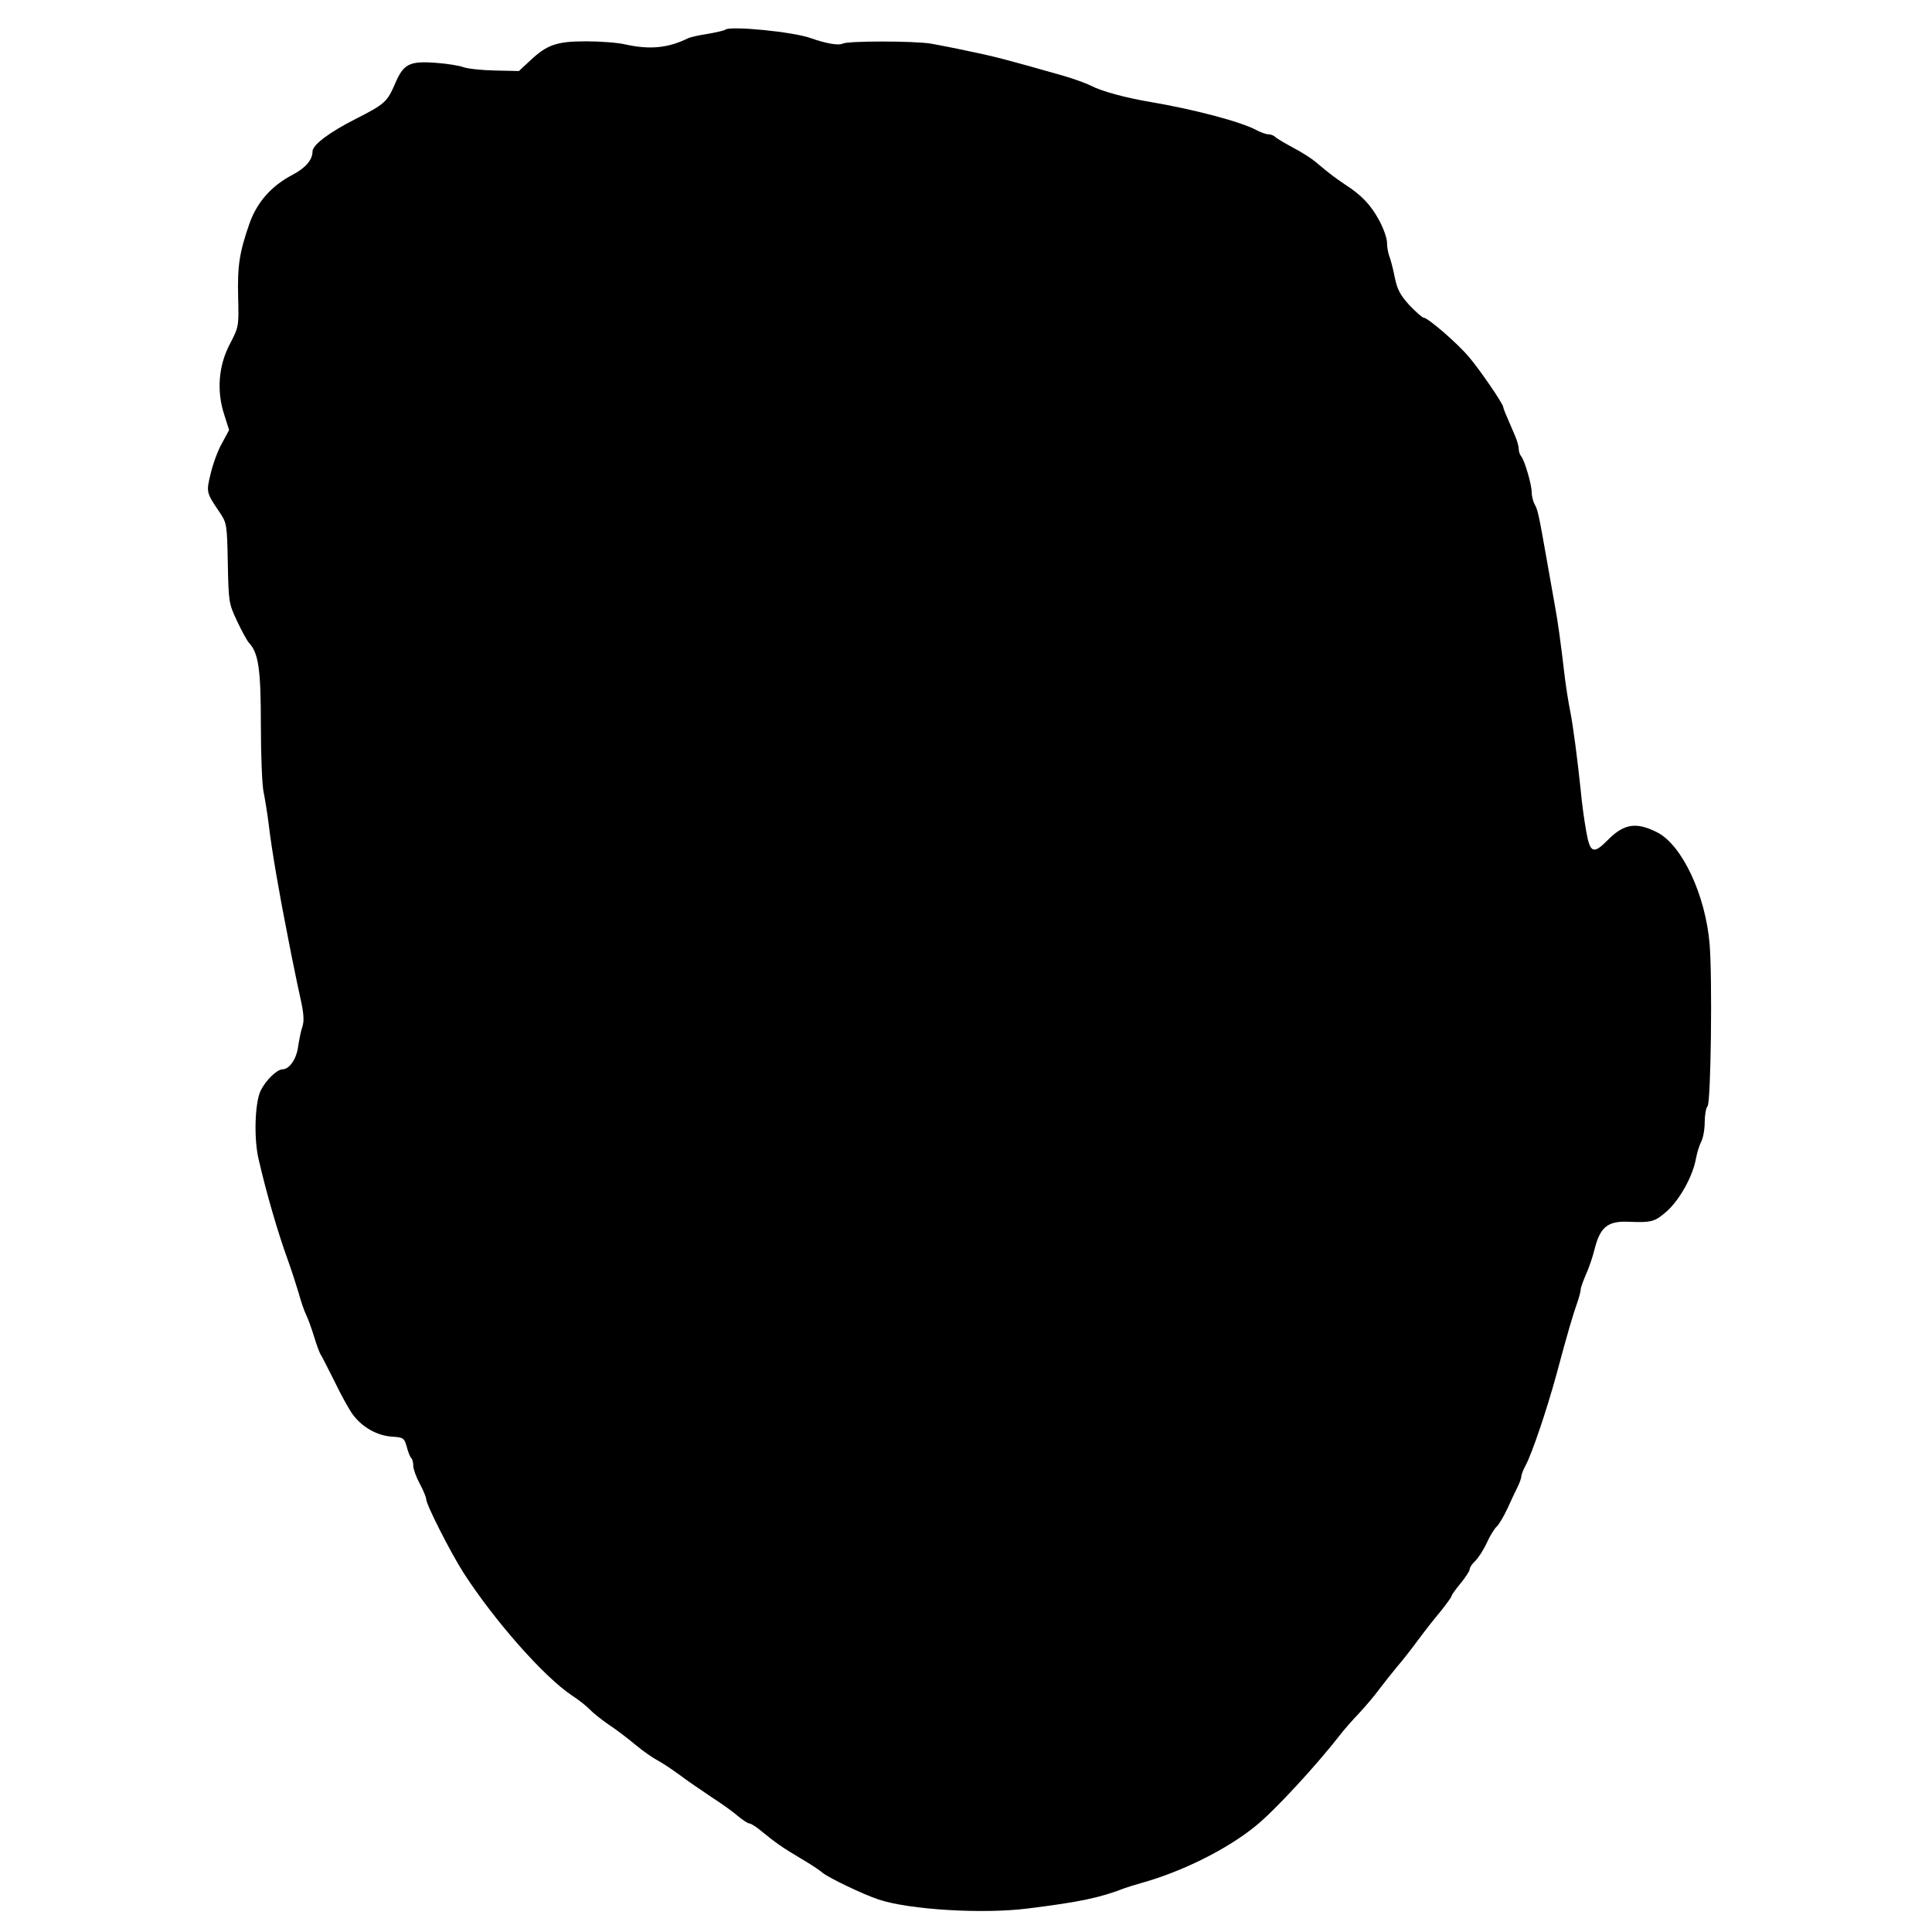
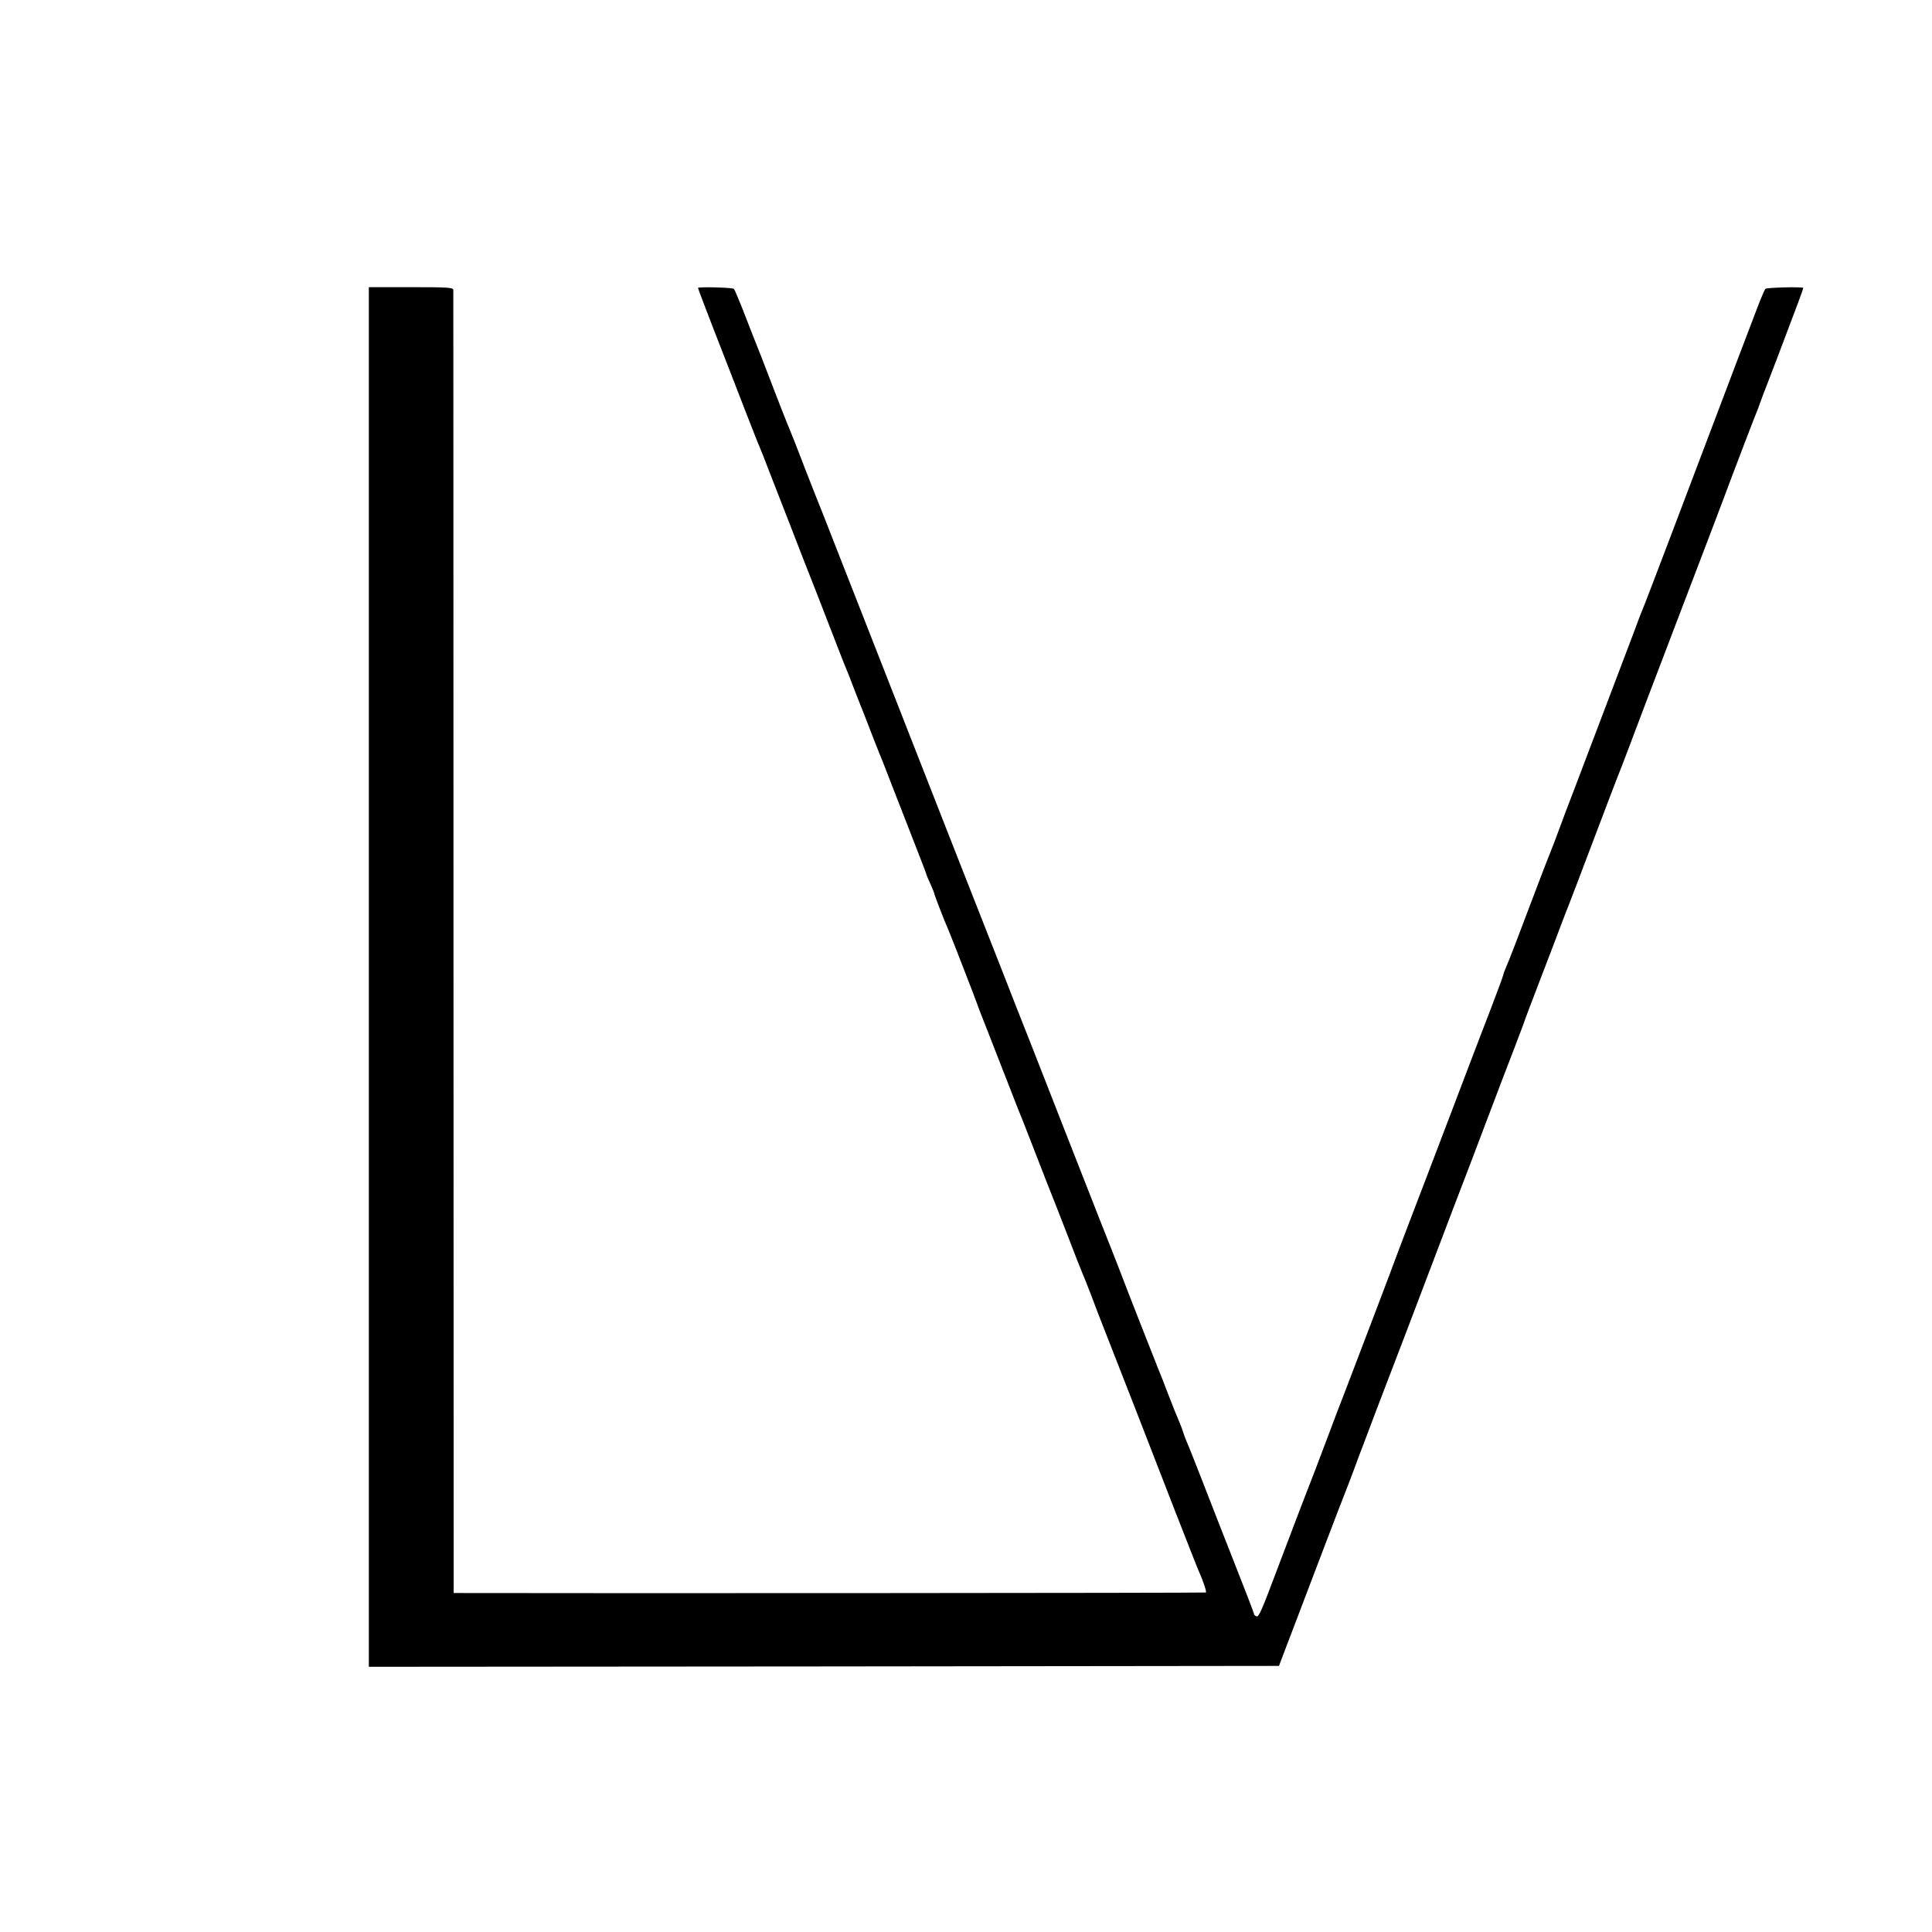
- <svg xmlns="http://www.w3.org/2000/svg" version="1.0" width="748pt" height="748pt" viewBox="0 0 748 748" preserveAspectRatio="xMidYMid meet">
-   <g transform="translate(0,748) scale(0.1,-0.1)" fill="#000000" stroke="none">
-     <path d="M2808 7365 c-3 -3 -33 -10 -67 -16 -34 -5 -70 -13 -79 -18 -76 -37 -146 -44 -241 -23 -29 7 -98 12 -152 12 -114 0 -151 -13 -217 -75 l-43 -40 -93 2 c-51 1 -106 7 -122 13 -16 6 -65 14 -110 17 -99 7 -122 -5 -154 -80 -31 -72 -40 -80 -154 -138 -99 -50 -166 -100 -166 -125 0 -33 -27 -64 -76 -90 -83 -43 -139 -107 -168 -189 -39 -112 -47 -163 -44 -285 3 -114 2 -116 -31 -180 -45 -84 -53 -183 -23 -275 l19 -60 -27 -50 c-16 -27 -35 -80 -44 -117 -18 -74 -18 -74 34 -151 28 -42 29 -46 32 -197 3 -152 4 -157 36 -225 18 -38 39 -77 47 -85 36 -40 45 -100 45 -320 0 -118 5 -235 11 -259 5 -25 14 -79 19 -120 12 -102 41 -270 75 -441 9 -47 20 -103 25 -125 4 -22 15 -73 24 -114 12 -54 14 -83 7 -105 -6 -17 -13 -53 -17 -79 -6 -47 -34 -87 -60 -87 -21 0 -64 -41 -84 -81 -23 -44 -28 -185 -9 -266 30 -131 74 -283 114 -393 13 -36 31 -92 41 -125 9 -33 22 -71 29 -85 7 -14 21 -52 31 -85 10 -33 22 -65 26 -70 4 -6 28 -53 54 -105 25 -52 57 -110 71 -128 36 -48 93 -80 149 -84 46 -3 49 -5 59 -40 5 -20 13 -40 18 -44 4 -4 7 -17 7 -29 0 -12 11 -43 25 -69 14 -26 25 -53 25 -60 0 -21 94 -206 145 -286 121 -187 311 -402 419 -474 28 -18 60 -44 71 -56 11 -12 43 -37 70 -56 28 -18 75 -54 105 -79 30 -25 69 -52 85 -60 17 -9 55 -34 85 -56 30 -23 87 -61 125 -87 39 -25 85 -58 103 -74 18 -15 38 -28 44 -28 5 0 25 -12 44 -28 56 -46 86 -67 154 -107 36 -21 74 -46 85 -56 25 -20 156 -83 216 -103 119 -40 405 -57 578 -35 202 25 281 42 376 79 11 4 40 13 65 20 157 44 331 130 442 221 72 58 232 231 327 353 13 17 45 54 71 81 26 28 62 70 80 95 19 25 50 64 69 87 20 23 56 69 81 103 25 34 64 84 88 112 23 29 42 55 42 59 0 4 16 26 35 49 19 23 35 48 35 54 0 7 9 21 21 32 11 10 32 42 45 70 13 29 31 57 39 64 8 7 26 37 41 69 14 31 32 69 40 85 8 16 14 34 14 40 0 6 7 25 16 41 26 49 82 215 119 350 45 168 66 238 81 280 8 23 14 46 14 53 0 7 9 31 19 55 11 23 27 69 35 102 21 83 50 107 125 105 97 -4 107 -1 155 41 49 44 100 135 112 203 4 22 13 51 20 65 8 14 14 49 14 76 0 28 5 56 11 62 13 13 19 497 8 628 -16 190 -106 382 -202 432 -81 41 -128 35 -191 -28 -57 -58 -70 -53 -85 34 -7 39 -17 110 -21 157 -13 123 -29 247 -41 308 -6 29 -15 86 -20 125 -17 145 -28 223 -39 282 -6 33 -20 112 -31 175 -32 182 -35 194 -47 217 -7 12 -12 34 -12 48 0 30 -28 125 -41 139 -5 6 -9 18 -9 28 0 9 -6 32 -14 50 -8 18 -21 49 -30 70 -9 20 -16 39 -16 42 0 12 -91 145 -132 193 -44 53 -160 153 -176 153 -5 0 -30 22 -55 48 -36 40 -47 60 -57 108 -6 32 -16 69 -21 82 -5 13 -9 36 -9 53 0 17 -14 56 -31 87 -32 59 -68 97 -132 138 -37 25 -54 37 -111 85 -17 15 -58 41 -91 58 -33 18 -64 36 -69 42 -6 5 -17 9 -25 9 -9 0 -29 7 -46 16 -61 33 -244 81 -410 109 -95 16 -189 41 -231 63 -22 11 -75 30 -119 42 -193 55 -252 71 -350 91 -55 12 -122 25 -150 30 -69 11 -323 11 -343 0 -15 -8 -66 1 -122 21 -67 25 -316 49 -332 33z" />
+ <svg xmlns="http://www.w3.org/2000/svg" version="1.0" width="1100pt" height="1100pt" viewBox="0 0 1100 1100" preserveAspectRatio="xMidYMid meet">
+   <g transform="translate(0,1100) scale(0.1,-0.1)" fill="#000000" stroke="none">
+     <path d="M2100 5438 l0 -3928 2591 2 2591 3 34 90 c19 50 47 124 63 165 16 41 68 179 116 305 119 312 155 406 165 430 5 11 25 65 46 120 20 55 47 127 60 160 12 33 53 139 89 235 37 96 77 202 90 235 13 33 103 269 200 525 97 256 187 492 200 525 13 33 56 146 95 250 40 105 90 237 112 295 22 58 55 143 73 190 17 47 36 94 40 105 4 11 9 25 11 30 1 6 45 123 98 260 53 138 108 282 122 320 15 39 30 79 35 90 5 11 67 175 139 365 72 190 135 356 141 370 6 14 31 78 55 142 24 65 152 402 285 750 133 348 252 660 264 693 50 135 181 478 195 510 4 11 13 36 20 55 7 19 16 44 21 55 8 19 126 329 189 498 16 42 28 78 27 78 -14 7 -210 2 -216 -6 -4 -5 -22 -46 -39 -90 -39 -101 -193 -507 -245 -645 -153 -405 -407 -1075 -417 -1095 -5 -11 -23 -58 -40 -105 -33 -86 -260 -684 -351 -925 -28 -71 -66 -173 -85 -225 -19 -52 -39 -104 -44 -115 -5 -11 -60 -153 -121 -315 -61 -162 -119 -314 -130 -337 -10 -24 -19 -46 -19 -50 0 -5 -29 -84 -65 -178 -62 -160 -159 -416 -210 -550 -13 -33 -85 -222 -160 -420 -76 -198 -151 -394 -166 -435 -28 -77 -229 -606 -298 -785 -22 -55 -67 -174 -101 -265 -34 -91 -66 -174 -70 -185 -11 -26 -129 -333 -220 -575 -86 -229 -103 -268 -116 -263 -8 3 -14 9 -14 13 0 5 -51 138 -114 297 -62 158 -146 371 -185 473 -40 102 -78 199 -86 215 -7 17 -16 41 -20 55 -4 14 -16 43 -25 65 -10 22 -37 90 -60 150 -23 61 -46 119 -51 130 -10 24 -191 484 -223 570 -13 33 -68 175 -124 315 -55 140 -146 372 -202 515 -56 143 -137 350 -180 460 -44 110 -118 299 -165 420 -116 294 -223 567 -295 750 -230 587 -336 857 -435 1110 -63 160 -153 389 -200 510 -47 121 -90 229 -94 240 -5 11 -46 115 -91 230 -44 116 -85 219 -90 230 -5 11 -30 74 -56 140 -25 66 -75 194 -110 285 -36 91 -84 212 -106 270 -23 58 -45 110 -49 115 -6 8 -196 13 -205 6 -1 -1 40 -108 90 -238 51 -131 128 -328 170 -438 43 -110 83 -213 91 -230 7 -16 32 -79 55 -140 23 -60 75 -193 115 -295 39 -102 111 -286 160 -410 132 -341 156 -403 166 -425 5 -11 22 -56 39 -100 17 -44 35 -89 39 -100 5 -11 28 -69 51 -130 23 -60 48 -123 55 -140 7 -16 22 -55 34 -85 11 -30 60 -154 107 -275 104 -267 128 -328 129 -335 0 -3 11 -27 23 -54 12 -27 22 -52 22 -55 0 -7 60 -162 80 -206 13 -29 164 -419 165 -425 0 -3 29 -76 63 -163 34 -86 89 -228 123 -315 33 -86 65 -166 70 -177 4 -11 40 -103 80 -205 39 -102 77 -198 84 -215 7 -16 47 -120 90 -230 42 -110 83 -214 90 -230 8 -17 27 -67 44 -110 16 -44 68 -179 116 -300 93 -237 172 -440 364 -935 68 -173 129 -330 137 -347 23 -50 45 -116 40 -120 -2 -3 -3509 -5 -4247 -3 l-36 0 -1 3703 c0 2036 -1 3709 -1 3717 -1 13 -35 15 -241 15 l-240 0 0 -3927z" />
  </g>
</svg>
